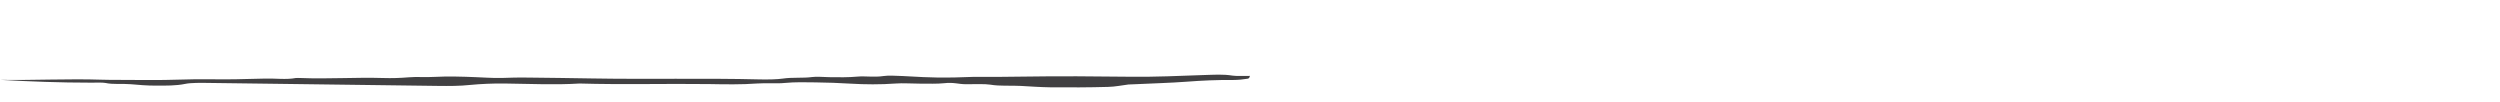
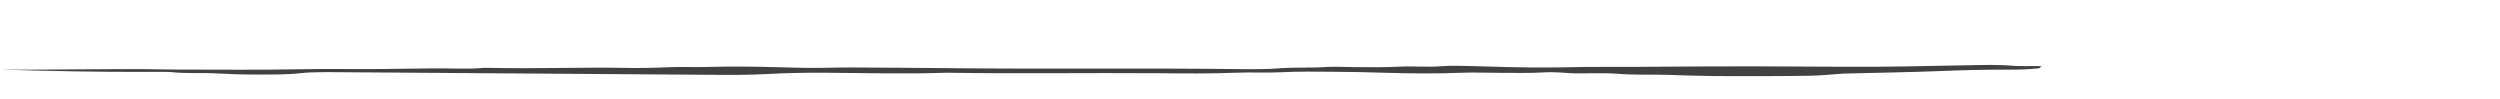
- <svg xmlns="http://www.w3.org/2000/svg" id="Layer_1" viewBox="0 0 1772.2 72.2" width="1772.2" height="72.2">
-   <style>.st0{fill:#414042}</style>
-   <path d="M0 56.6c24.1.4 48.2-.9 72.2-.1 1.7.1 3.5.1 5.3.1 17.2 0 34.7.4 51.4-.2 12.9-.5 25.1 0 37.5-.2 7.2-.1 14.4-.3 21.6-.5 7.2-.2 14.9.9 21.7-.4.6-.1 2.3 0 3.4 0 19.5.8 39-.6 58.5 0 6.2.2 12.1 0 18.2-.5 5.6-.5 11.8.1 18.4-.3 9.1-.5 19.7-.2 29.1.2 13.4.6 13.2.8 27.4.3 3.4-.1 6.9 0 10.4 0 14.6.2 29.3.3 43.9.6 39.9.7 80.1-.3 120 .7 5.3.1 12 0 16-.6 6.6-1 14.3-.2 20.8-1.1 2.8-.4 8 0 12.1.1 6.7.1 13.2.2 20-.4 5.4-.5 12 .6 18.4-.4 3.1-.5 9.2-.2 13.6 0 23 1.3 28.5 1.4 49.9.6h3.5c10.8.1 21.4-.1 32.2-.2 25.2-.4 50.7-.2 76 .1 17.7.2 34.6-.6 51.7-1.2 7.6-.2 13.6-.7 20.5.4 2.5.4 7.6.2 12.4.2-.6.9-.1 1.7-1.7 2-2.8.5-6.9.9-10.4.9-11.4-.1-22.1.4-32.6 1.2-12 .9-24.4 1.2-36.7 1.8-1.6.1-3.4.1-4.8.2-4.9.6-9.4 1.6-14.4 1.7-13.5.4-27.2.4-40.8.3-7.1-.1-14.1-.6-21.2-1-7-.4-14.5.3-21.6-.9-3.7-.6-11.3-.3-17.2-.3-5.3 0-8.6-1.5-15.6-.7-4.6.5-11.1.3-16.7.3-5.9 0-12.4-.5-17.4-.1-10.9.8-22 .7-32 .1-8.3-.5-16.4-.8-24.9-.9-7.3-.1-14.3-.3-21.8.4-5.8.6-12.6-.1-19.9.4-10.3.8-22.4.6-33.6.4-30.6-.4-61.3.5-91.9-.4-17.7 1.1-35.5.2-53.2 0-8.7-.1-16.9.3-24.3 1-7.6.8-15 .8-23 .7l-161.6-2.1c-6.4-.1-13.6-.2-17.7.7-6.4 1.3-13.2 1.2-20.7 1.2-6.5 0-11.9-.5-17.7-1-5.7-.5-12.5.3-18-.9-1.9-.4-6.7-.2-10.2-.2-21.9 0-43.2-.8-64.5-2z" class="st0" />
+ <svg xmlns="http://www.w3.org/2000/svg" version="1.1" id="Layer_1" x="0px" y="0px" viewBox="0 0 3564.8 139.8" style="enable-background:new 0 0 3564.8 139.8;" xml:space="preserve">
+   <style type="text/css">
+ 	.st0{fill:#414042;}
+ </style>
+   <path class="st0" d="M0,99.2c79.2,0.7,158.3-1.6,237.2-0.2c5.6,0.2,11.5,0.2,17.4,0.2c56.5,0,114,0.7,168.8-0.4  c42.4-0.9,82.4,0,123.2-0.4c23.7-0.2,47.3-0.5,71-0.9c23.7-0.4,48.9,1.6,71.3-0.7c2-0.2,7.6,0,11.2,0c64.1,1.4,128.1-1.1,192.2,0  c20.4,0.4,39.7,0,59.8-0.9c18.4-0.9,38.8,0.2,60.4-0.5c29.9-0.9,64.7-0.4,95.6,0.4c44,1.1,43.4,1.4,90,0.5c11.2-0.2,22.7,0,34.2,0  c48,0.4,96.2,0.5,144.2,1.1c131.1,1.2,263.1-0.5,394.2,1.2c17.4,0.2,39.4,0,52.6-1.1c21.7-1.8,47-0.4,68.3-2  c9.2-0.7,26.3,0,39.7,0.2c22,0.2,43.4,0.4,65.7-0.7c17.7-0.9,39.4,1.1,60.4-0.7c10.2-0.9,30.2-0.4,44.7,0  c75.5,2.3,93.6,2.5,163.9,1.1h11.5c35.5,0.2,70.3-0.2,105.8-0.4c82.8-0.7,166.5-0.4,249.6,0.2c58.1,0.4,113.7-1.1,169.8-2.1  c25-0.4,44.7-1.2,67.3,0.7c8.2,0.7,25,0.4,40.7,0.4c-2,1.6-0.3,3-5.6,3.5c-9.2,0.9-22.7,1.6-34.2,1.6c-37.4-0.2-72.6,0.7-107.1,2.1  c-39.4,1.6-80.1,2.1-120.6,3.2c-5.3,0.2-11.2,0.2-15.8,0.4c-16.1,1.1-30.9,2.8-47.3,3c-44.3,0.7-89.3,0.7-134,0.5  c-23.3-0.2-46.3-1.1-69.6-1.8c-23-0.7-47.6,0.5-71-1.6c-12.2-1.1-37.1-0.5-56.5-0.5c-17.4,0-28.2-2.7-51.2-1.2  c-15.1,0.9-36.5,0.5-54.9,0.5c-19.4,0-40.7-0.9-57.2-0.2c-35.8,1.4-72.3,1.2-105.1,0.2c-27.3-0.9-53.9-1.4-81.8-1.6  c-24-0.2-47-0.5-71.6,0.7c-19.1,1.1-41.4-0.2-65.4,0.7c-33.8,1.4-73.6,1.1-110.4,0.7c-100.5-0.7-201.4,0.9-301.9-0.7  c-58.1,2-116.6,0.4-174.7,0c-28.6-0.2-55.5,0.5-79.8,1.8c-25,1.4-49.3,1.4-75.5,1.2l-530.8-3.7c-21-0.2-44.7-0.4-58.1,1.2  c-21,2.3-43.4,2.1-68,2.1c-21.4,0-39.1-0.9-58.1-1.8c-18.7-0.9-41.1,0.5-59.1-1.6c-6.2-0.7-22-0.4-33.5-0.4  C139.9,102.8,70,101.3,0,99.2L0,99.2z" />
</svg>
